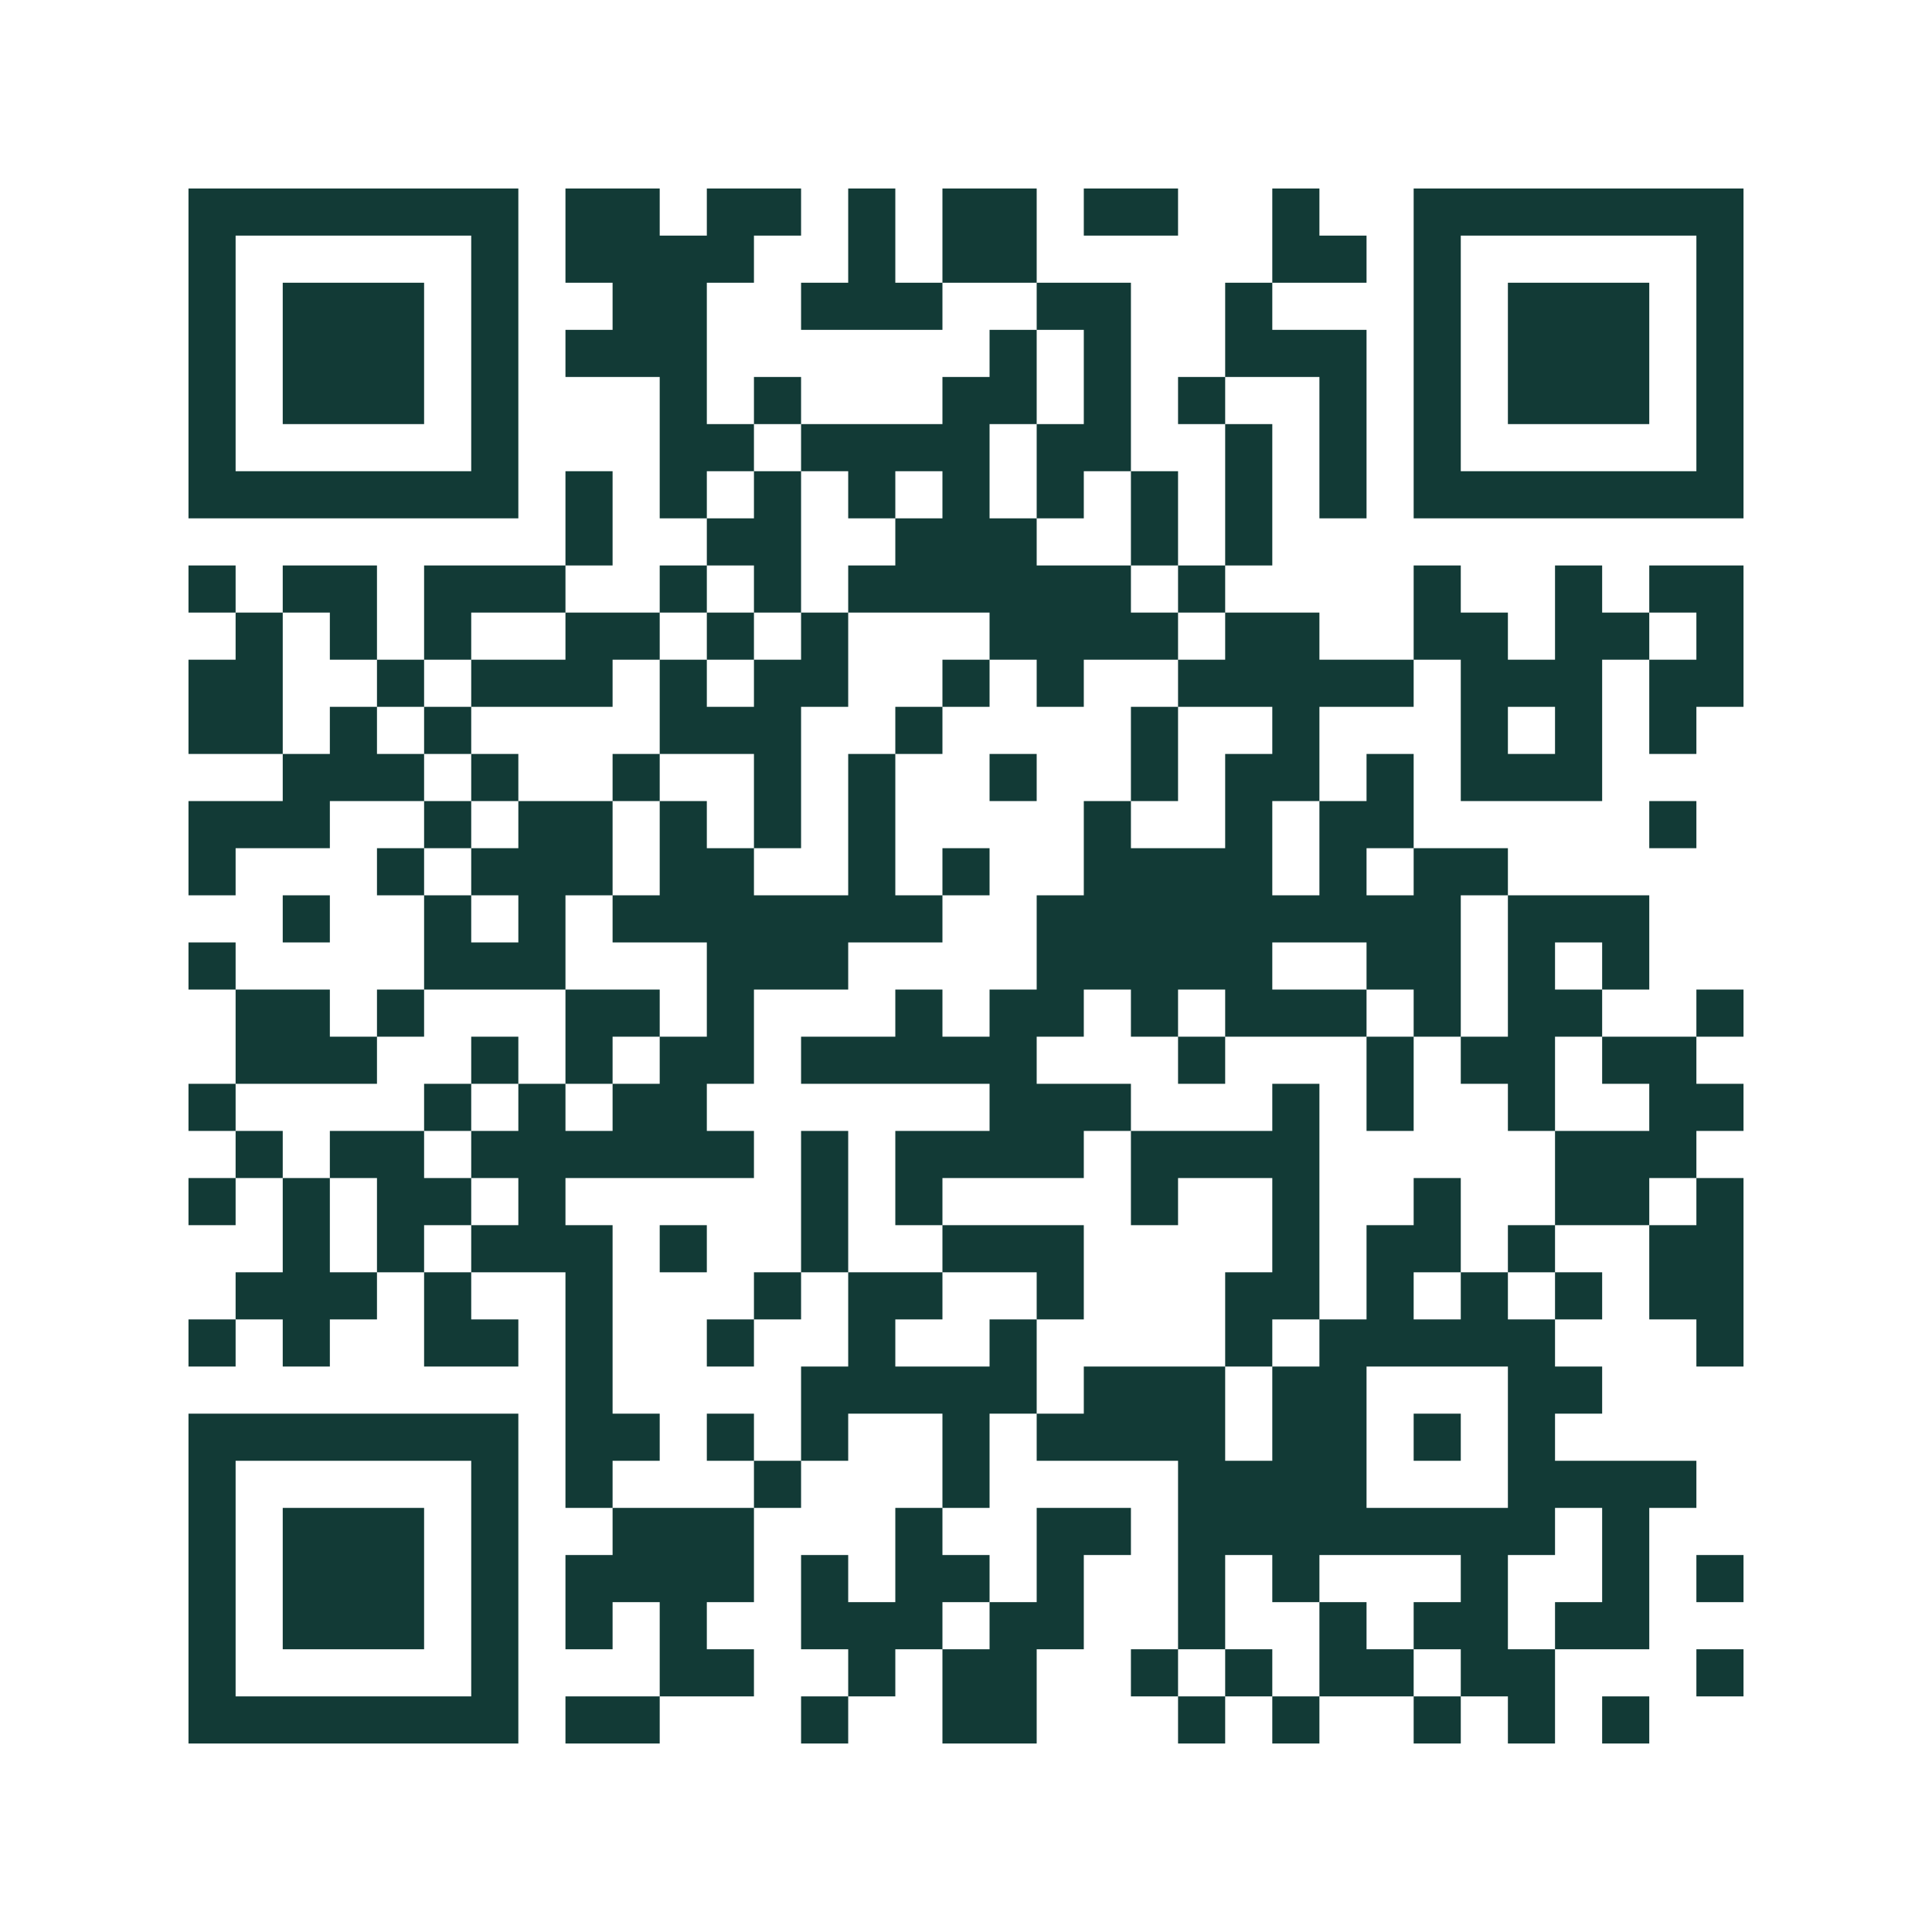
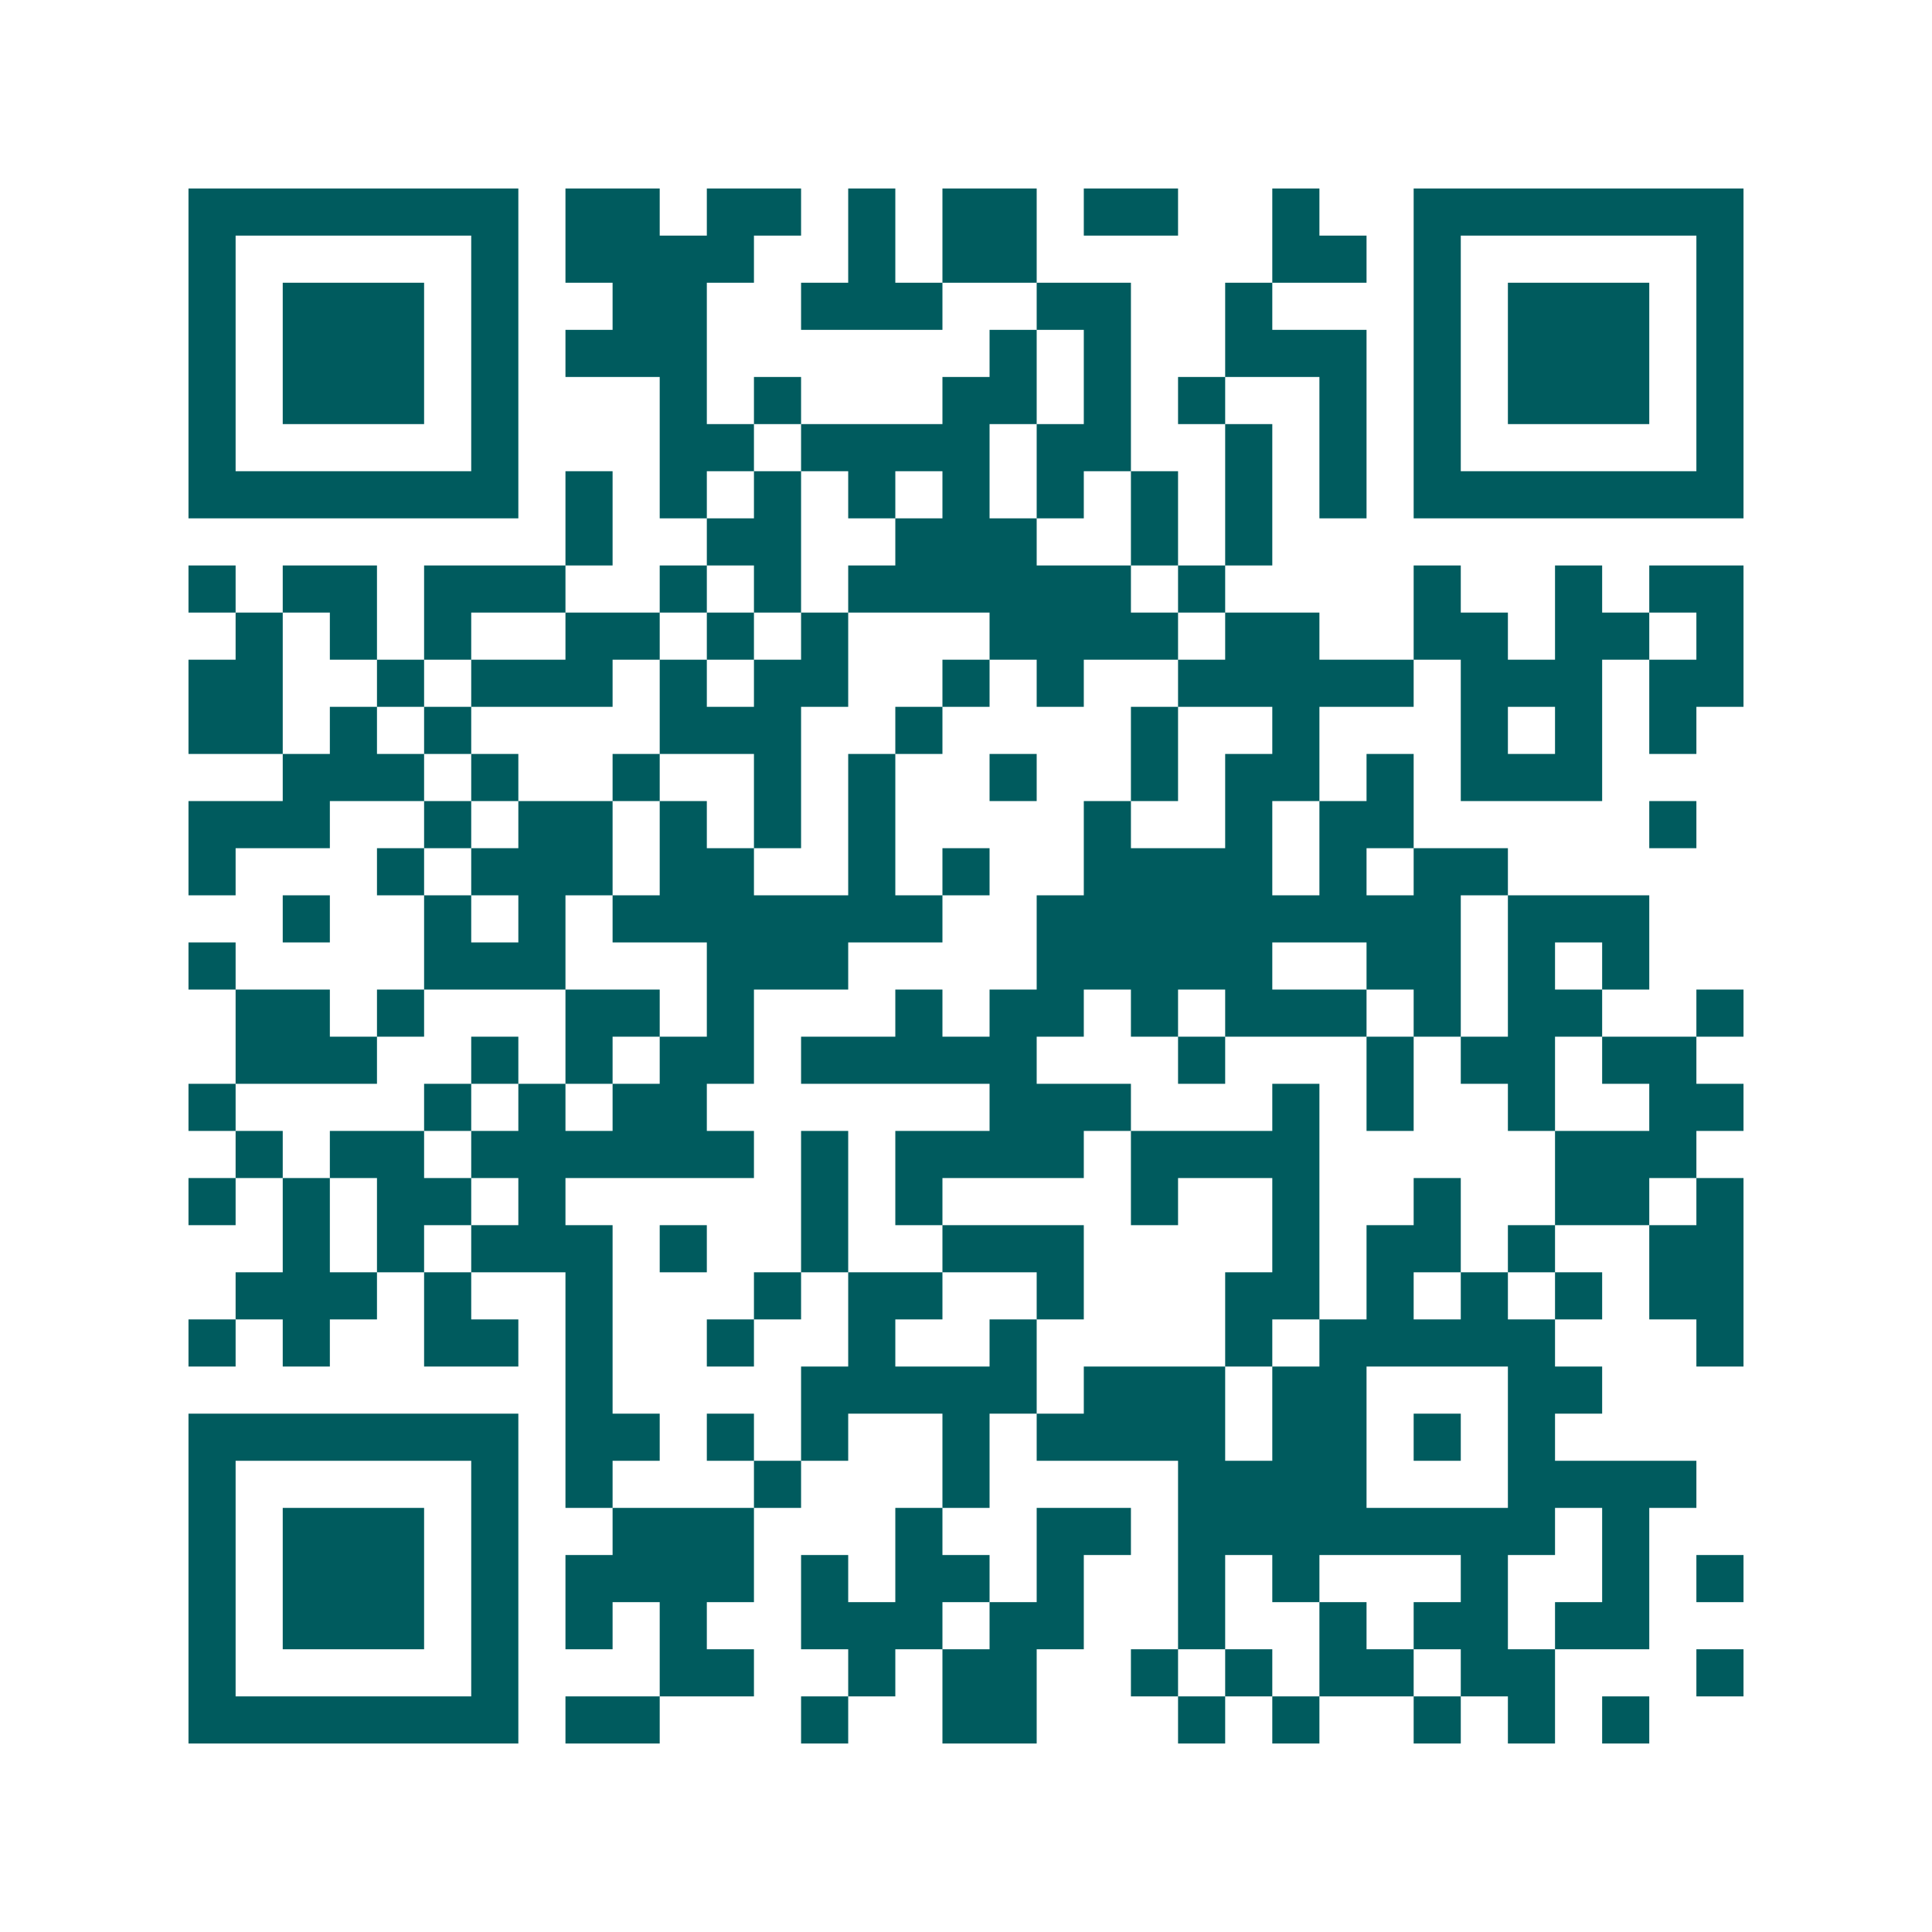
<svg xmlns="http://www.w3.org/2000/svg" width="41" height="41" class="segno">
  <path fill="#fff" d="M0 0h41v41h-41z" />
-   <path class="qrline" stroke="#123a36" d="M4 4.5h7m1 0h2m1 0h2m1 0h1m1 0h2m1 0h2m2 0h1m2 0h7m-33 1h1m5 0h1m1 0h4m2 0h1m1 0h2m5 0h2m1 0h1m5 0h1m-33 1h1m1 0h3m1 0h1m2 0h2m2 0h3m2 0h2m2 0h1m3 0h1m1 0h3m1 0h1m-33 1h1m1 0h3m1 0h1m1 0h3m6 0h1m1 0h1m2 0h3m1 0h1m1 0h3m1 0h1m-33 1h1m1 0h3m1 0h1m3 0h1m1 0h1m3 0h2m1 0h1m1 0h1m2 0h1m1 0h1m1 0h3m1 0h1m-33 1h1m5 0h1m3 0h2m1 0h4m1 0h2m2 0h1m1 0h1m1 0h1m5 0h1m-33 1h7m1 0h1m1 0h1m1 0h1m1 0h1m1 0h1m1 0h1m1 0h1m1 0h1m1 0h1m1 0h7m-25 1h1m2 0h2m2 0h3m2 0h1m1 0h1m-23 1h1m1 0h2m1 0h3m2 0h1m1 0h1m1 0h6m1 0h1m4 0h1m2 0h1m1 0h2m-32 1h1m1 0h1m1 0h1m2 0h2m1 0h1m1 0h1m3 0h4m1 0h2m2 0h2m1 0h2m1 0h1m-33 1h2m2 0h1m1 0h3m1 0h1m1 0h2m2 0h1m1 0h1m2 0h5m1 0h3m1 0h2m-33 1h2m1 0h1m1 0h1m4 0h3m2 0h1m4 0h1m2 0h1m3 0h1m1 0h1m1 0h1m-30 1h3m1 0h1m2 0h1m2 0h1m1 0h1m2 0h1m2 0h1m1 0h2m1 0h1m1 0h3m-30 1h3m2 0h1m1 0h2m1 0h1m1 0h1m1 0h1m4 0h1m2 0h1m1 0h2m5 0h1m-32 1h1m3 0h1m1 0h3m1 0h2m2 0h1m1 0h1m2 0h4m1 0h1m1 0h2m-26 1h1m2 0h1m1 0h1m1 0h7m2 0h9m1 0h3m-31 1h1m4 0h3m3 0h3m4 0h5m2 0h2m1 0h1m1 0h1m-30 1h2m1 0h1m3 0h2m1 0h1m3 0h1m1 0h2m1 0h1m1 0h3m1 0h1m1 0h2m2 0h1m-32 1h3m2 0h1m1 0h1m1 0h2m1 0h5m3 0h1m3 0h1m1 0h2m1 0h2m-32 1h1m4 0h1m1 0h1m1 0h2m6 0h3m3 0h1m1 0h1m2 0h1m2 0h2m-32 1h1m1 0h2m1 0h6m1 0h1m1 0h4m1 0h4m5 0h3m-32 1h1m1 0h1m1 0h2m1 0h1m5 0h1m1 0h1m4 0h1m2 0h1m2 0h1m2 0h2m1 0h1m-31 1h1m1 0h1m1 0h3m1 0h1m2 0h1m2 0h3m4 0h1m1 0h2m1 0h1m2 0h2m-32 1h3m1 0h1m2 0h1m3 0h1m1 0h2m2 0h1m3 0h2m1 0h1m1 0h1m1 0h1m1 0h2m-33 1h1m1 0h1m2 0h2m1 0h1m2 0h1m2 0h1m2 0h1m4 0h1m1 0h5m3 0h1m-25 1h1m4 0h5m1 0h3m1 0h2m3 0h2m-30 1h7m1 0h2m1 0h1m1 0h1m2 0h1m1 0h4m1 0h2m1 0h1m1 0h1m-29 1h1m5 0h1m1 0h1m3 0h1m3 0h1m4 0h4m3 0h4m-32 1h1m1 0h3m1 0h1m2 0h3m3 0h1m2 0h2m1 0h8m1 0h1m-31 1h1m1 0h3m1 0h1m1 0h4m1 0h1m1 0h2m1 0h1m2 0h1m1 0h1m3 0h1m2 0h1m1 0h1m-33 1h1m1 0h3m1 0h1m1 0h1m1 0h1m2 0h3m1 0h2m2 0h1m2 0h1m1 0h2m1 0h2m-31 1h1m5 0h1m3 0h2m2 0h1m1 0h2m2 0h1m1 0h1m1 0h2m1 0h2m3 0h1m-33 1h7m1 0h2m3 0h1m2 0h2m3 0h1m1 0h1m2 0h1m1 0h1m1 0h1" />
+   <path class="qrline" stroke="#005b5e" d="M4 4.5h7m1 0h2m1 0h2m1 0h1m1 0h2m1 0h2m2 0h1m2 0h7m-33 1h1m5 0h1m1 0h4m2 0h1m1 0h2m5 0h2m1 0h1m5 0h1m-33 1h1m1 0h3m1 0h1m2 0h2m2 0h3m2 0h2m2 0h1m3 0h1m1 0h3m1 0h1m-33 1h1m1 0h3m1 0h1m1 0h3m6 0h1m1 0h1m2 0h3m1 0h1m1 0h3m1 0h1m-33 1h1m1 0h3m1 0h1m3 0h1m1 0h1m3 0h2m1 0h1m1 0h1m2 0h1m1 0h1m1 0h3m1 0h1m-33 1h1m5 0h1m3 0h2m1 0h4m1 0h2m2 0h1m1 0h1m1 0h1m5 0h1m-33 1h7m1 0h1m1 0h1m1 0h1m1 0h1m1 0h1m1 0h1m1 0h1m1 0h1m1 0h1m1 0h7m-25 1h1m2 0h2m2 0h3m2 0h1m1 0h1m-23 1h1m1 0h2m1 0h3m2 0h1m1 0h1m1 0h6m1 0h1m4 0h1m2 0h1m1 0h2m-32 1h1m1 0h1m1 0h1m2 0h2m1 0h1m1 0h1m3 0h4m1 0h2m2 0h2m1 0h2m1 0h1m-33 1h2m2 0h1m1 0h3m1 0h1m1 0h2m2 0h1m1 0h1m2 0h5m1 0h3m1 0h2m-33 1h2m1 0h1m1 0h1m4 0h3m2 0h1m4 0h1m2 0h1m3 0h1m1 0h1m1 0h1m-30 1h3m1 0h1m2 0h1m2 0h1m1 0h1m2 0h1m2 0h1m1 0h2m1 0h1m1 0h3m-30 1h3m2 0h1m1 0h2m1 0h1m1 0h1m1 0h1m4 0h1m2 0h1m1 0h2m5 0h1m-32 1h1m3 0h1m1 0h3m1 0h2m2 0h1m1 0h1m2 0h4m1 0h1m1 0h2m-26 1h1m2 0h1m1 0h1m1 0h7m2 0h9m1 0h3m-31 1h1m4 0h3m3 0h3m4 0h5m2 0h2m1 0h1m1 0h1m-30 1h2m1 0h1m3 0h2m1 0h1m3 0h1m1 0h2m1 0h1m1 0h3m1 0h1m1 0h2m2 0h1m-32 1h3m2 0h1m1 0h1m1 0h2m1 0h5m3 0h1m3 0h1m1 0h2m1 0h2m-32 1h1m4 0h1m1 0h1m1 0h2m6 0h3m3 0h1m1 0h1m2 0h1m2 0h2m-32 1h1m1 0h2m1 0h6m1 0h1m1 0h4m1 0h4m5 0h3m-32 1h1m1 0h1m1 0h2m1 0h1m5 0h1m1 0h1m4 0h1m2 0h1m2 0h1m2 0h2m1 0h1m-31 1h1m1 0h1m1 0h3m1 0h1m2 0h1m2 0h3m4 0h1m1 0h2m1 0h1m2 0h2m-32 1h3m1 0h1m2 0h1m3 0h1m1 0h2m2 0h1m3 0h2m1 0h1m1 0h1m1 0h1m1 0h2m-33 1h1m1 0h1m2 0h2m1 0h1m2 0h1m2 0h1m2 0h1m4 0h1m1 0h5m3 0h1m-25 1h1m4 0h5m1 0h3m1 0h2m3 0h2m-30 1h7m1 0h2m1 0h1m1 0h1m2 0h1m1 0h4m1 0h2m1 0h1m1 0h1m-29 1h1m5 0h1m1 0h1m3 0h1m3 0h1m4 0h4m3 0h4m-32 1h1m1 0h3m1 0h1m2 0h3m3 0h1m2 0h2m1 0h8m1 0h1m-31 1h1m1 0h3m1 0h1m1 0h4m1 0h1m1 0h2m1 0h1m2 0h1m1 0h1m3 0h1m2 0h1m1 0h1m-33 1h1m1 0h3m1 0h1m1 0h1m1 0h1m2 0h3m1 0h2m2 0h1m2 0h1m1 0h2m1 0h2m-31 1h1m5 0h1m3 0h2m2 0h1m1 0h2m2 0h1m1 0h1m1 0h2m1 0h2m3 0h1m-33 1h7m1 0h2m3 0h1m2 0h2m3 0h1m1 0h1m2 0h1m1 0h1m1 0h1" />
</svg>
